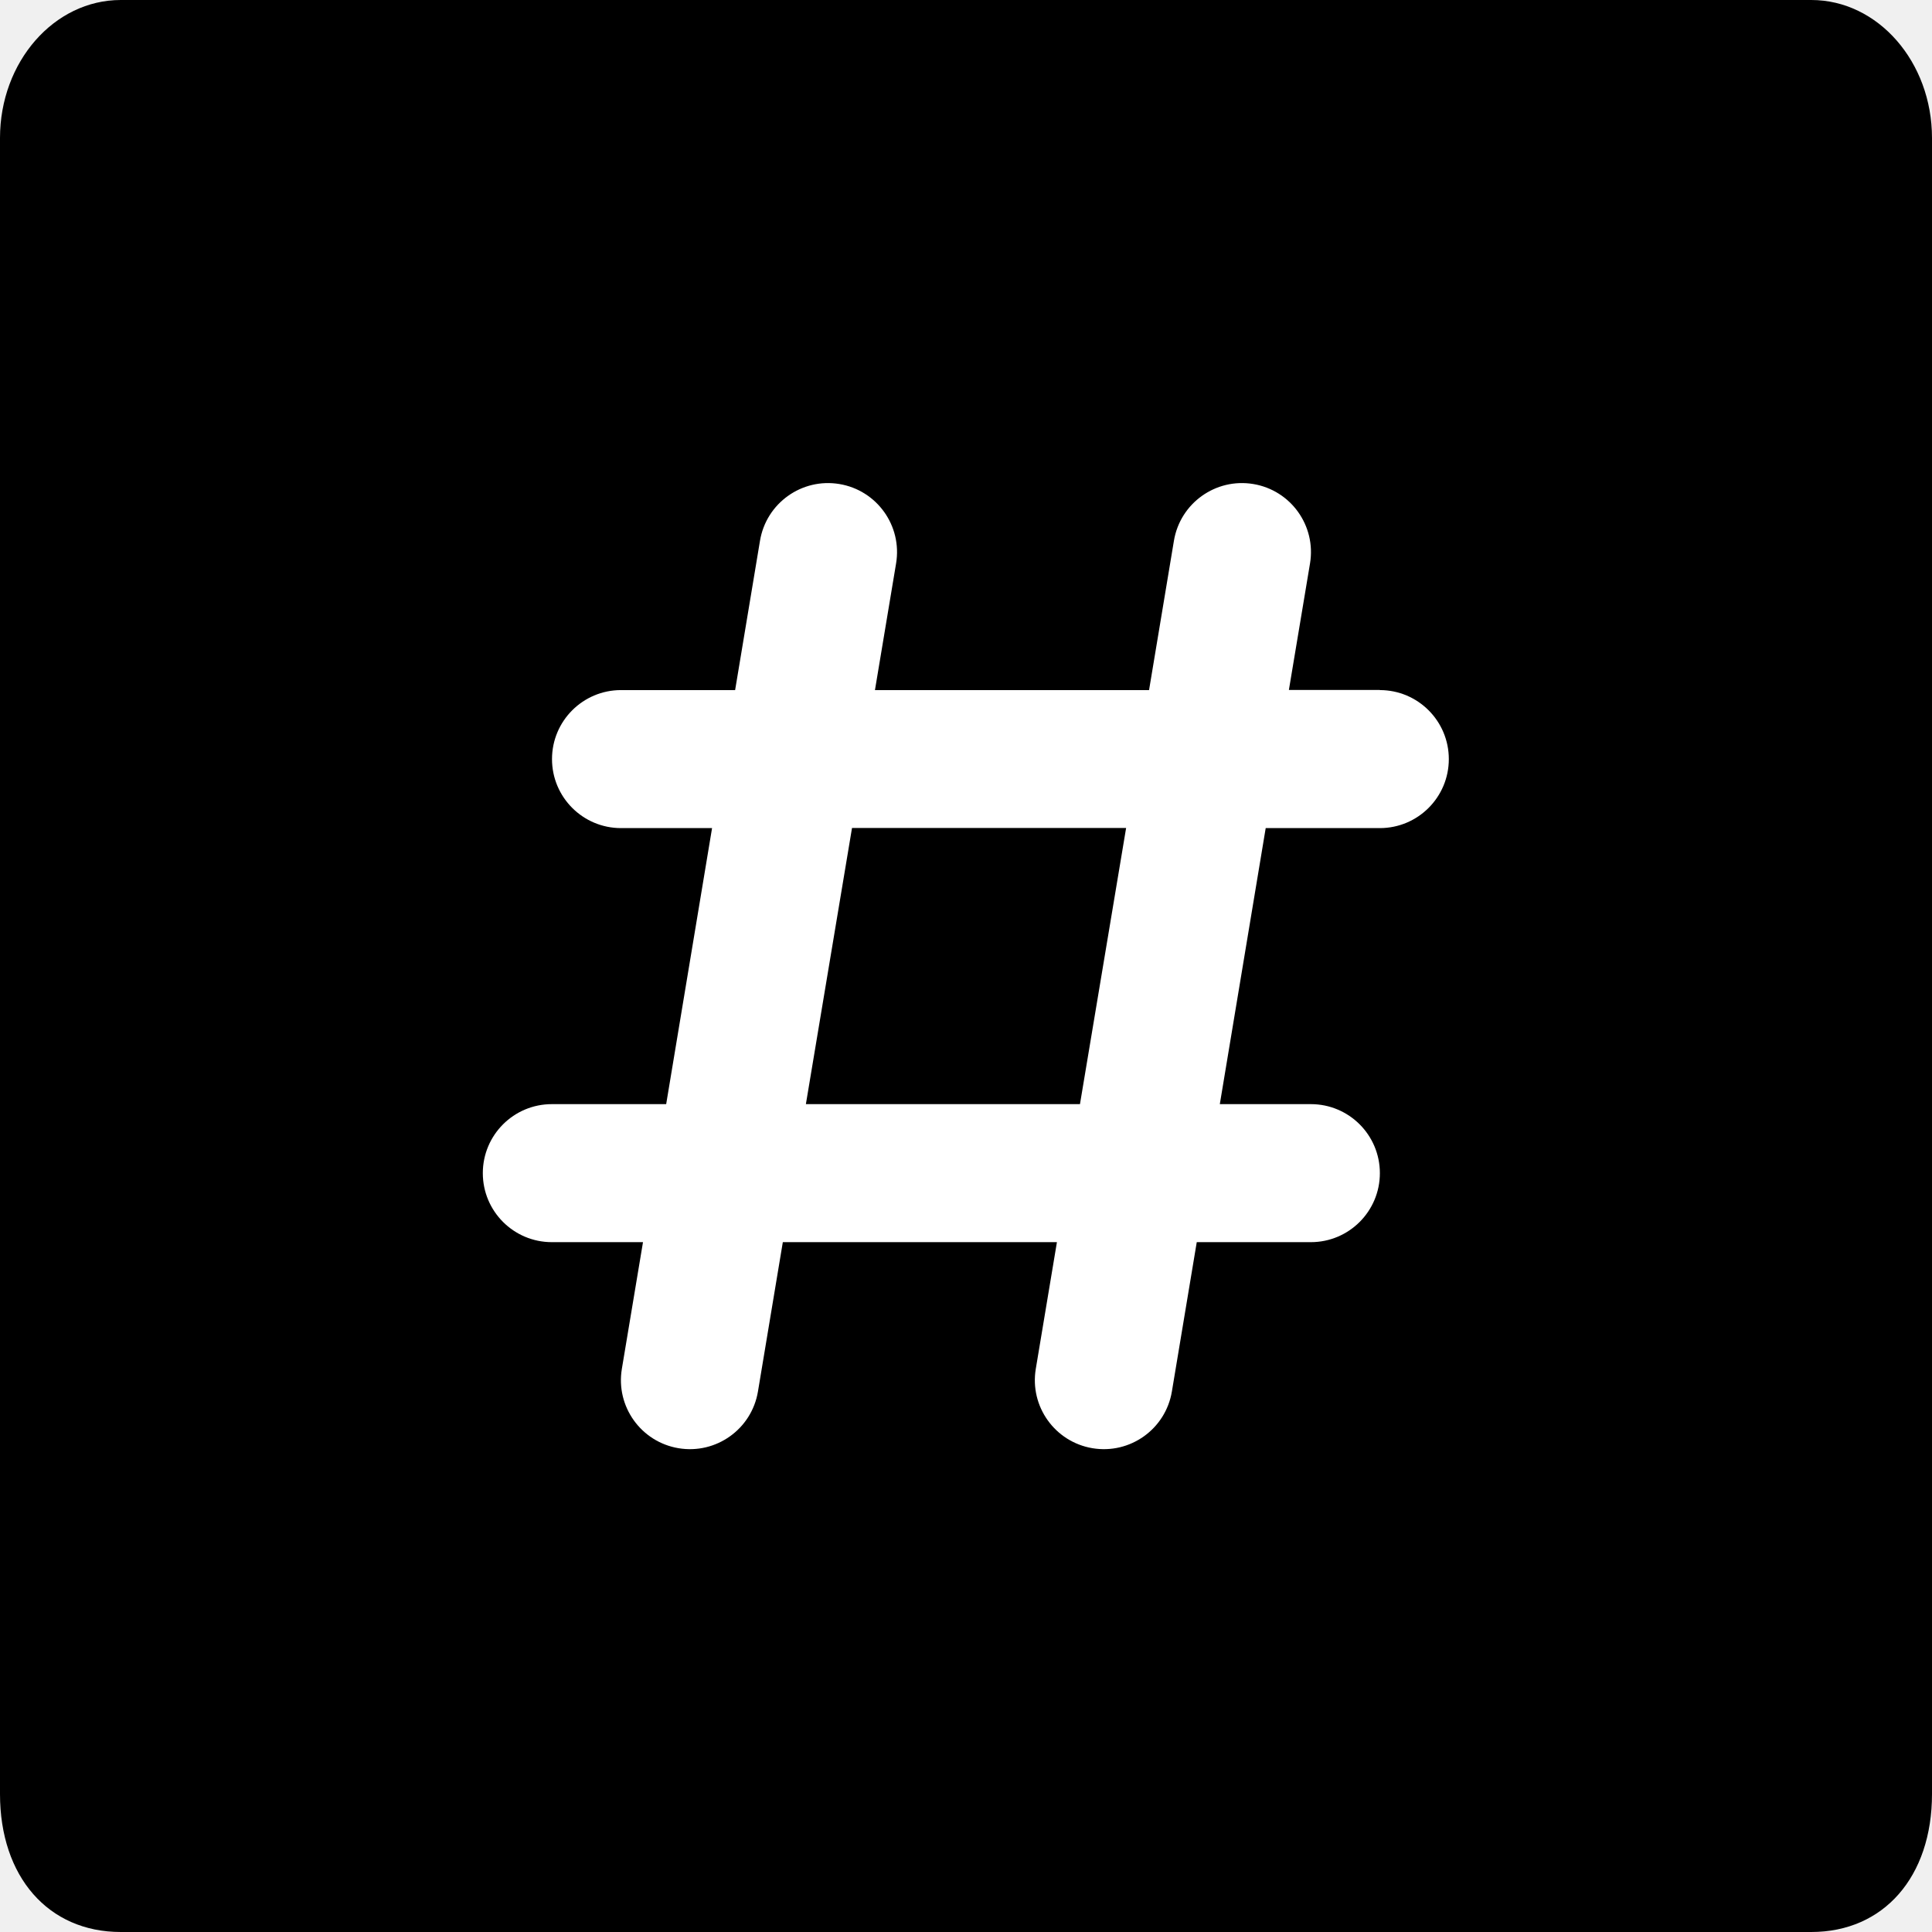
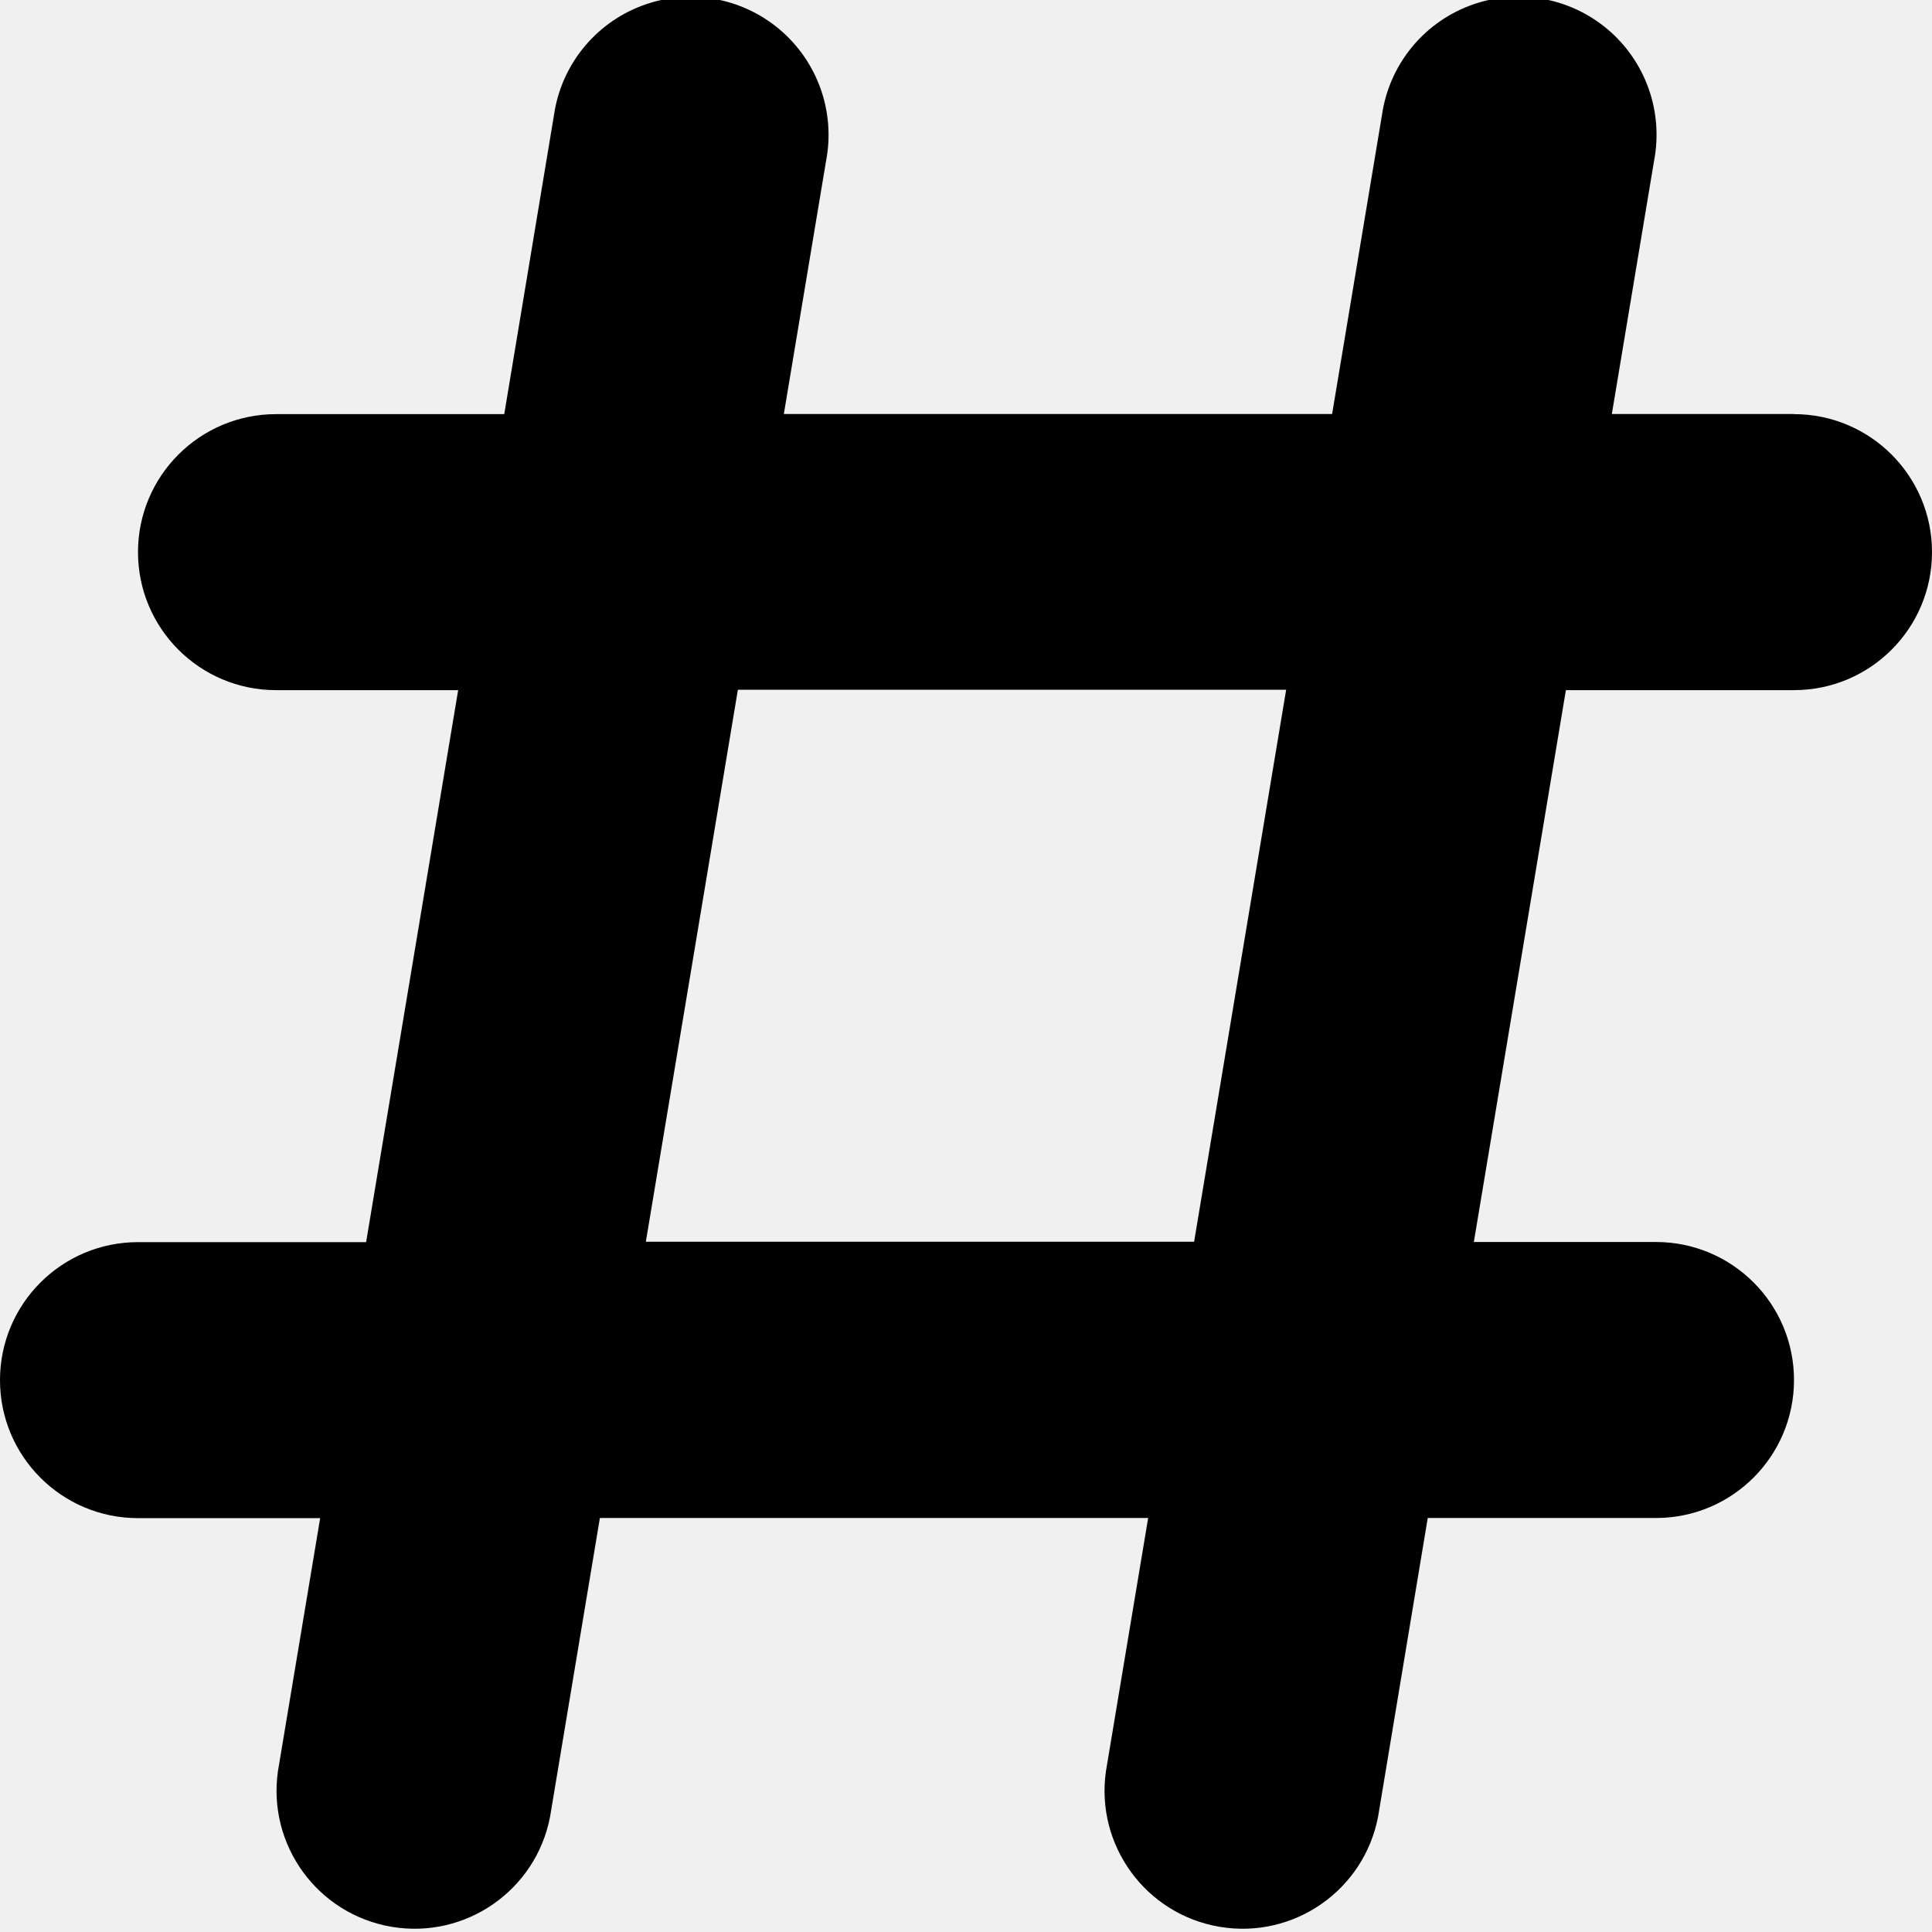
- <svg xmlns="http://www.w3.org/2000/svg" width="16" height="16" viewBox="0 0 16 16">
-   <g clip-path="url(#a)">
-     <path fill-rule="evenodd" clip-rule="evenodd" d="M1 0h14c.552 0 1 .512 1 1.143v13.714c0 .686-.4 1.143-1 1.143H1c-.6 0-1-.457-1-1.143V1.143C0 .512.448 0 1 0Z" />
-     <path d="M11.428 5.714h-.754l.175-1.048a.571.571 0 1 0-1.127-.188l-.206 1.237h-2.27l.175-1.049a.571.571 0 1 0-1.127-.188l-.206 1.237h-.945a.571.571 0 1 0 0 1.143h.754l-.38 2.286H4.57a.571.571 0 1 0 0 1.143h.755l-.175 1.049a.571.571 0 0 0 1.127.188l.206-1.237h2.27l-.175 1.049a.571.571 0 0 0 1.127.188l.206-1.237h.945a.571.571 0 1 0 0-1.143h-.754l.38-2.286h.945a.571.571 0 1 0 0-1.143Zm-2.484 3.43h-2.27l.382-2.287h2.27l-.382 2.286Z" fill="#fff" />
-   </g>
-   <defs>
-     <clipPath id="a">
-       <path fill="#fff" d="M0 0h16v16H0z" />
-     </clipPath>
-   </defs>
+ <svg xmlns="http://www.w3.org/2000/svg" width="14" height="14" viewBox="0 0 14 14">
+   <path d="M13 3h-1.32l.306-1.835a1 1 0 1 0-1.972-.33L9.653 3H5.68l.306-1.834a1 1 0 1 0-1.972-.33l-.36 2.165H2a1 1 0 1 0 0 2h1.32l-.667 4H1a1 1 0 1 0 0 2h1.32l-.306 1.834a1 1 0 0 0 1.972.33L4.347 11H8.32l-.306 1.835a1 1 0 0 0 1.972.33l.36-2.165H12a1 1 0 1 0 0-2h-1.32l.667-3.999H13a1 1 0 1 0 0-2V3ZM8.653 8.998H4.68l.667-4H9.32l-.667 4Z" />
</svg>
